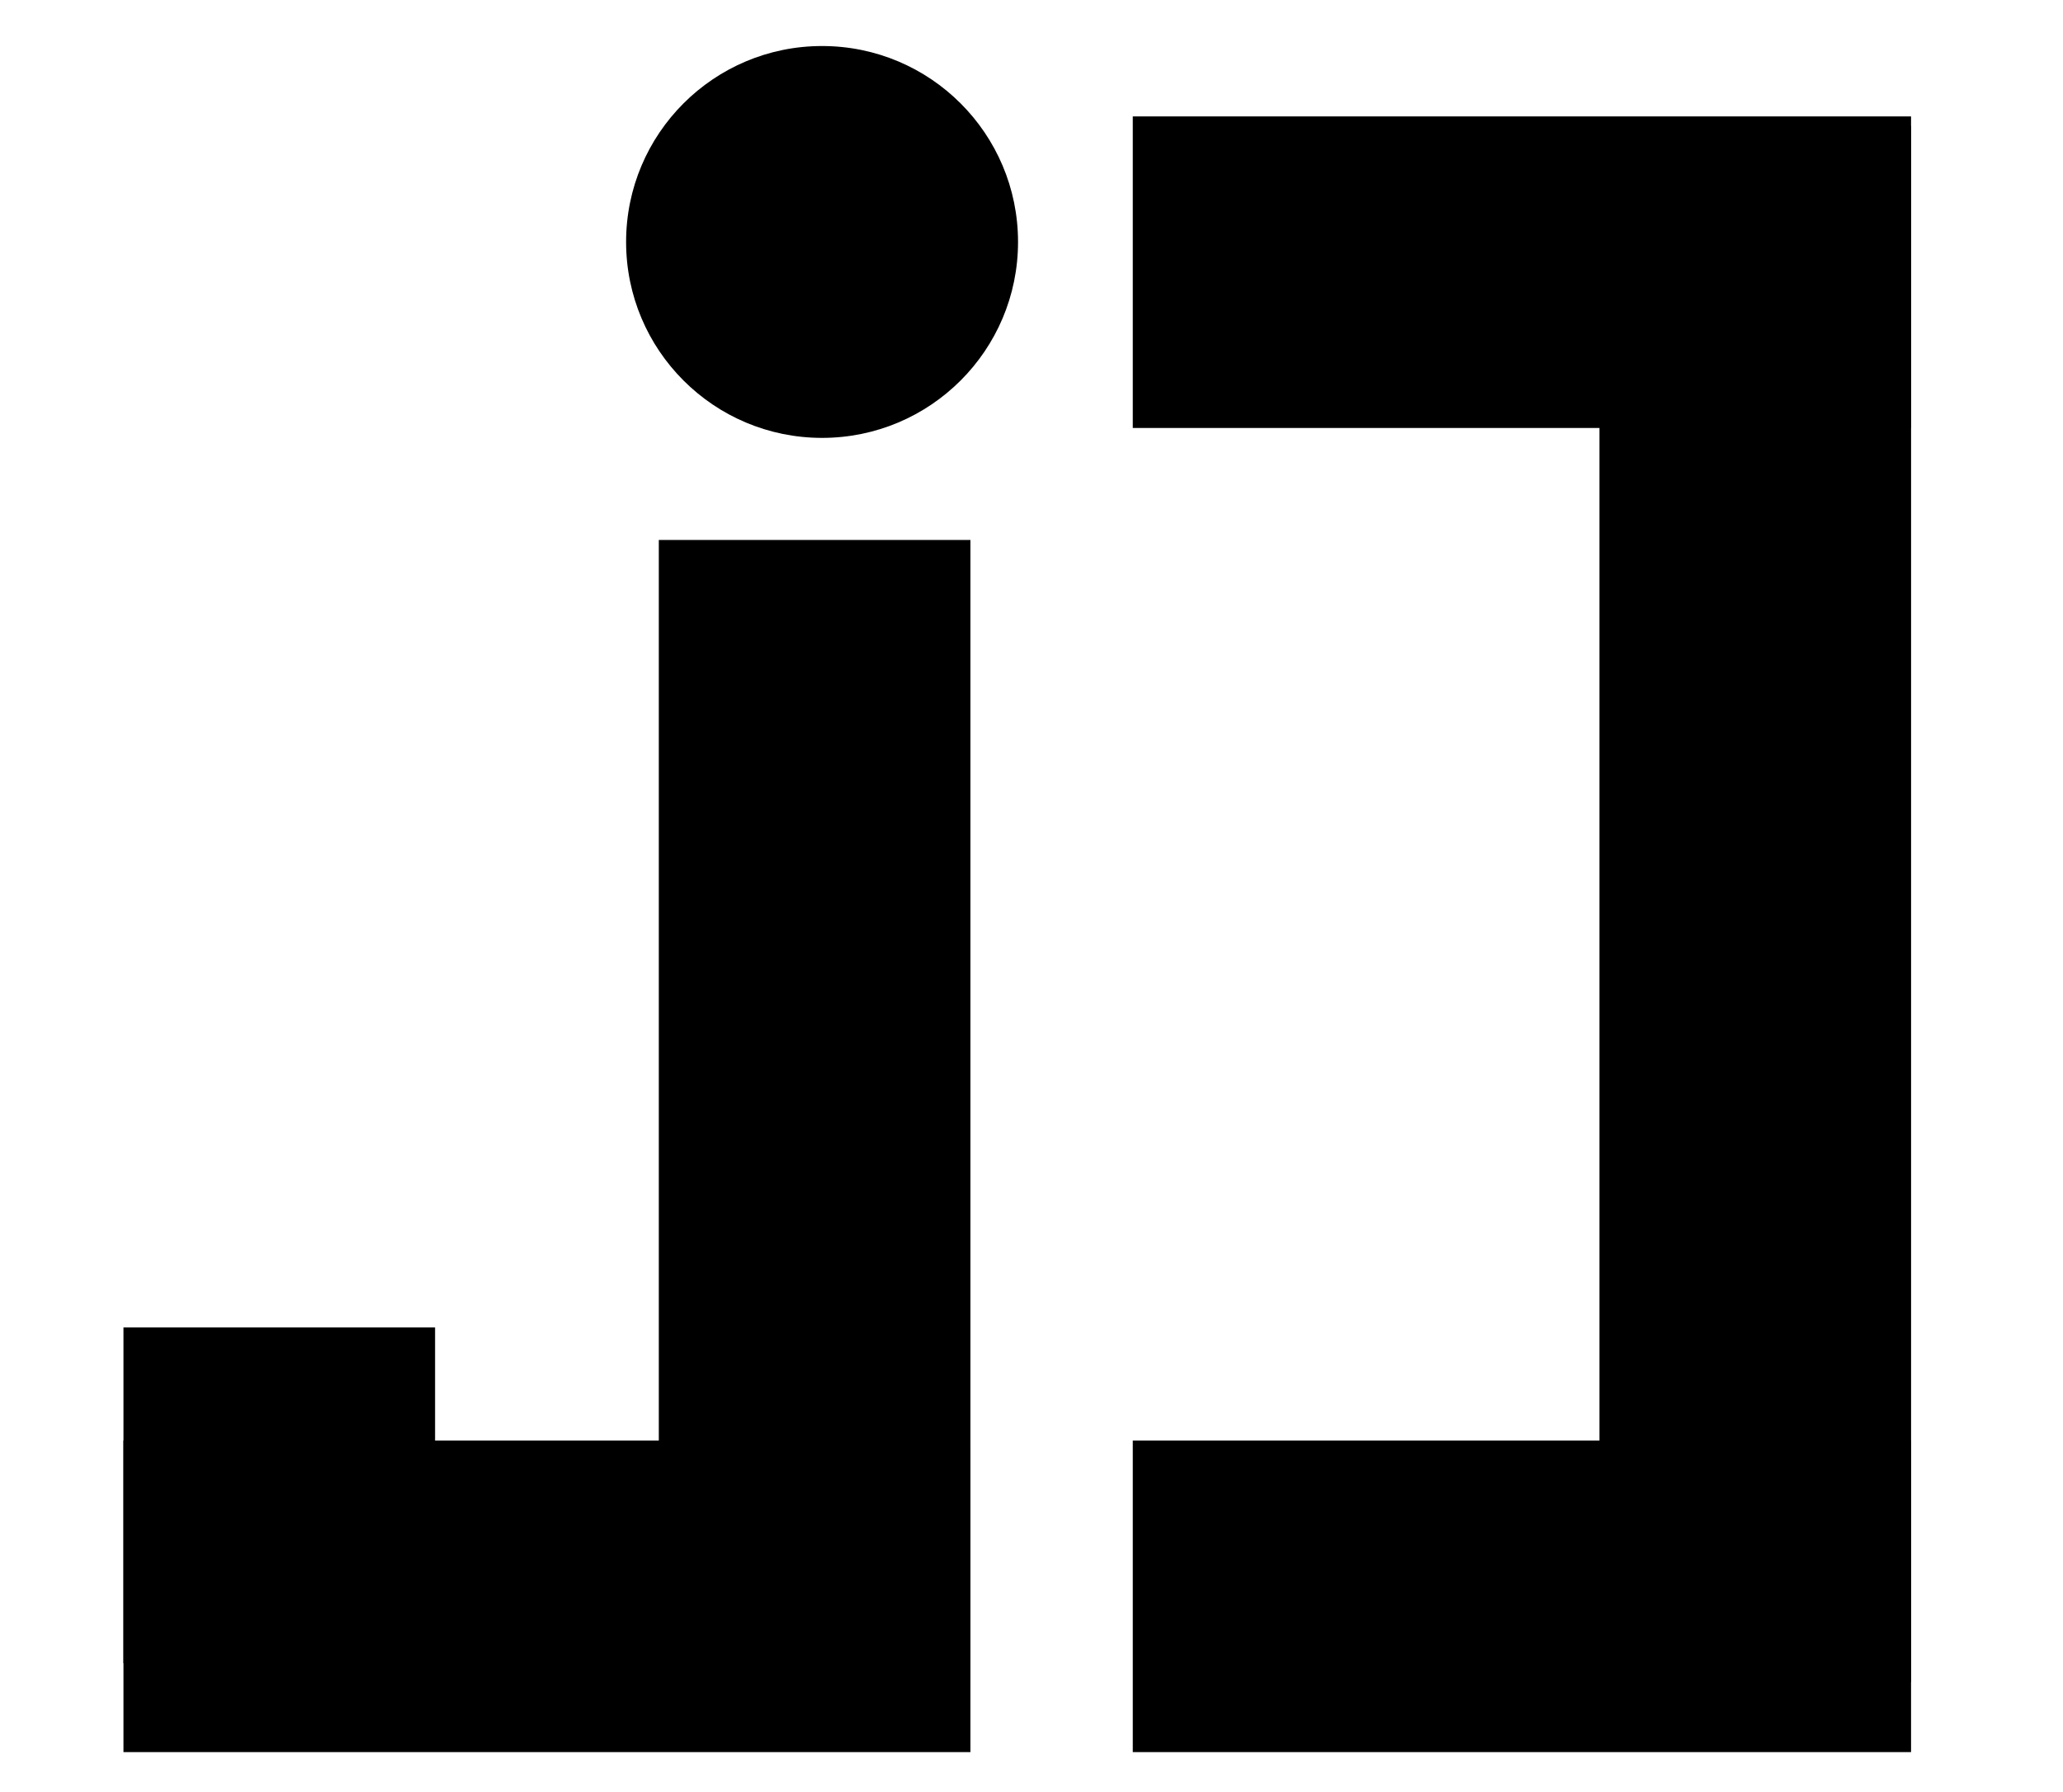
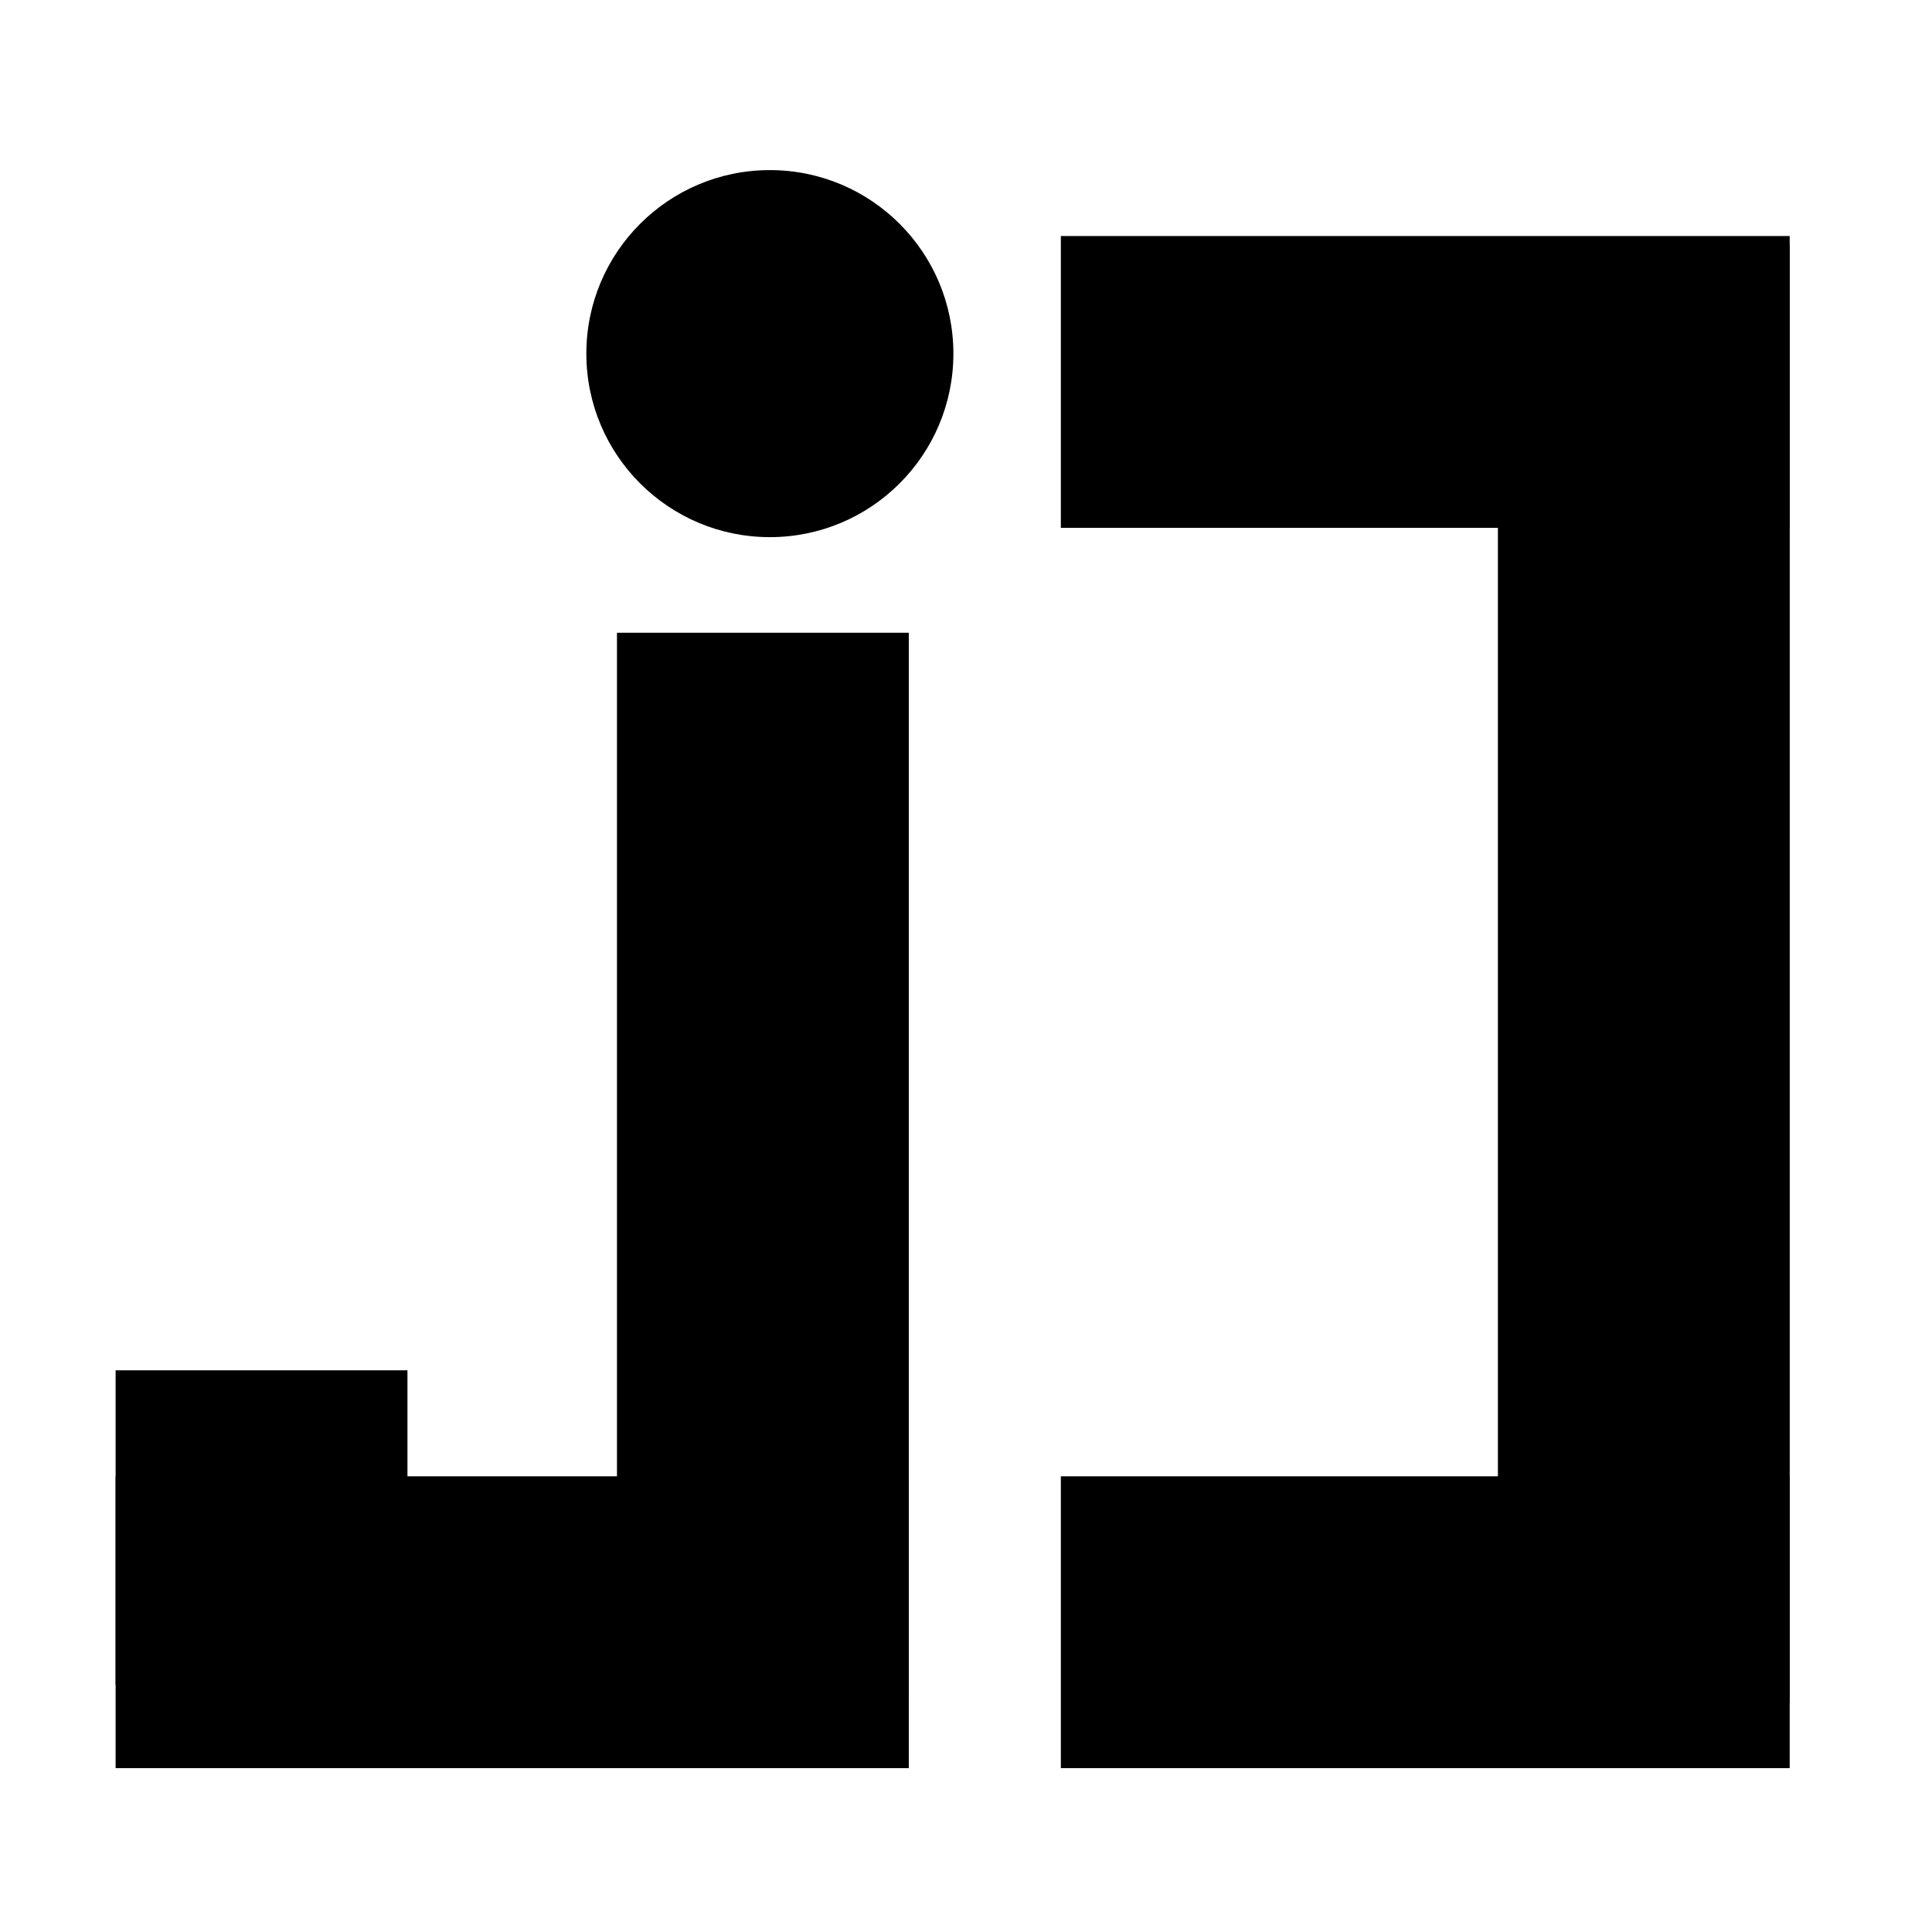
- <svg xmlns="http://www.w3.org/2000/svg" baseProfile="tiny" version="1.1" viewBox="0 0 220 191.08" xml:space="preserve">
+ <svg xmlns="http://www.w3.org/2000/svg" baseProfile="tiny" version="1.1" width="80" height="80" viewBox="0 0 220 191.08" xml:space="preserve">
  <g fill="currentColor">
    <rect x="70.256" y="57.593" width="33.231" height="121.82" />
    <rect x="13.166" y="141.58" width="33.231" height="35.818" />
    <rect x="170.57" y="13.425" width="33.229" height="165.99" />
    <rect x="13.166" y="153.65" width="90.321" height="33.231" />
    <rect x="120.8" y="153.65" width="82.996" height="33.231" />
    <rect x="120.8" y="12.417" width="82.996" height="33.231" />
    <circle cx="87.666" cy="25.807" r="20.898" />
  </g>
</svg>
